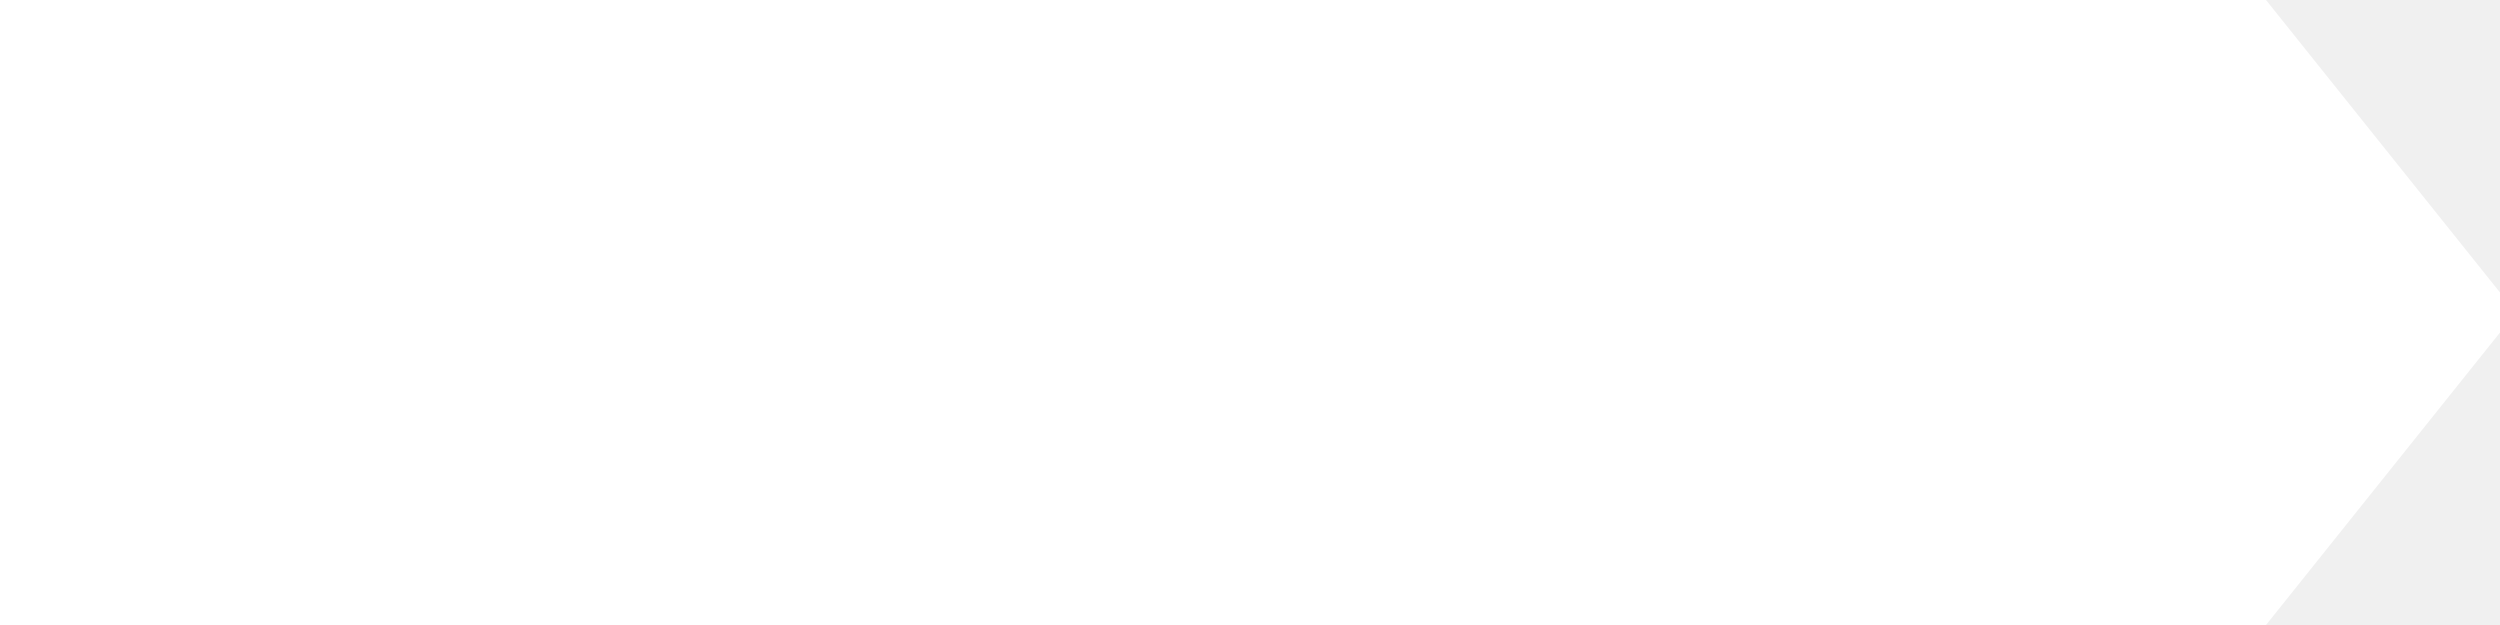
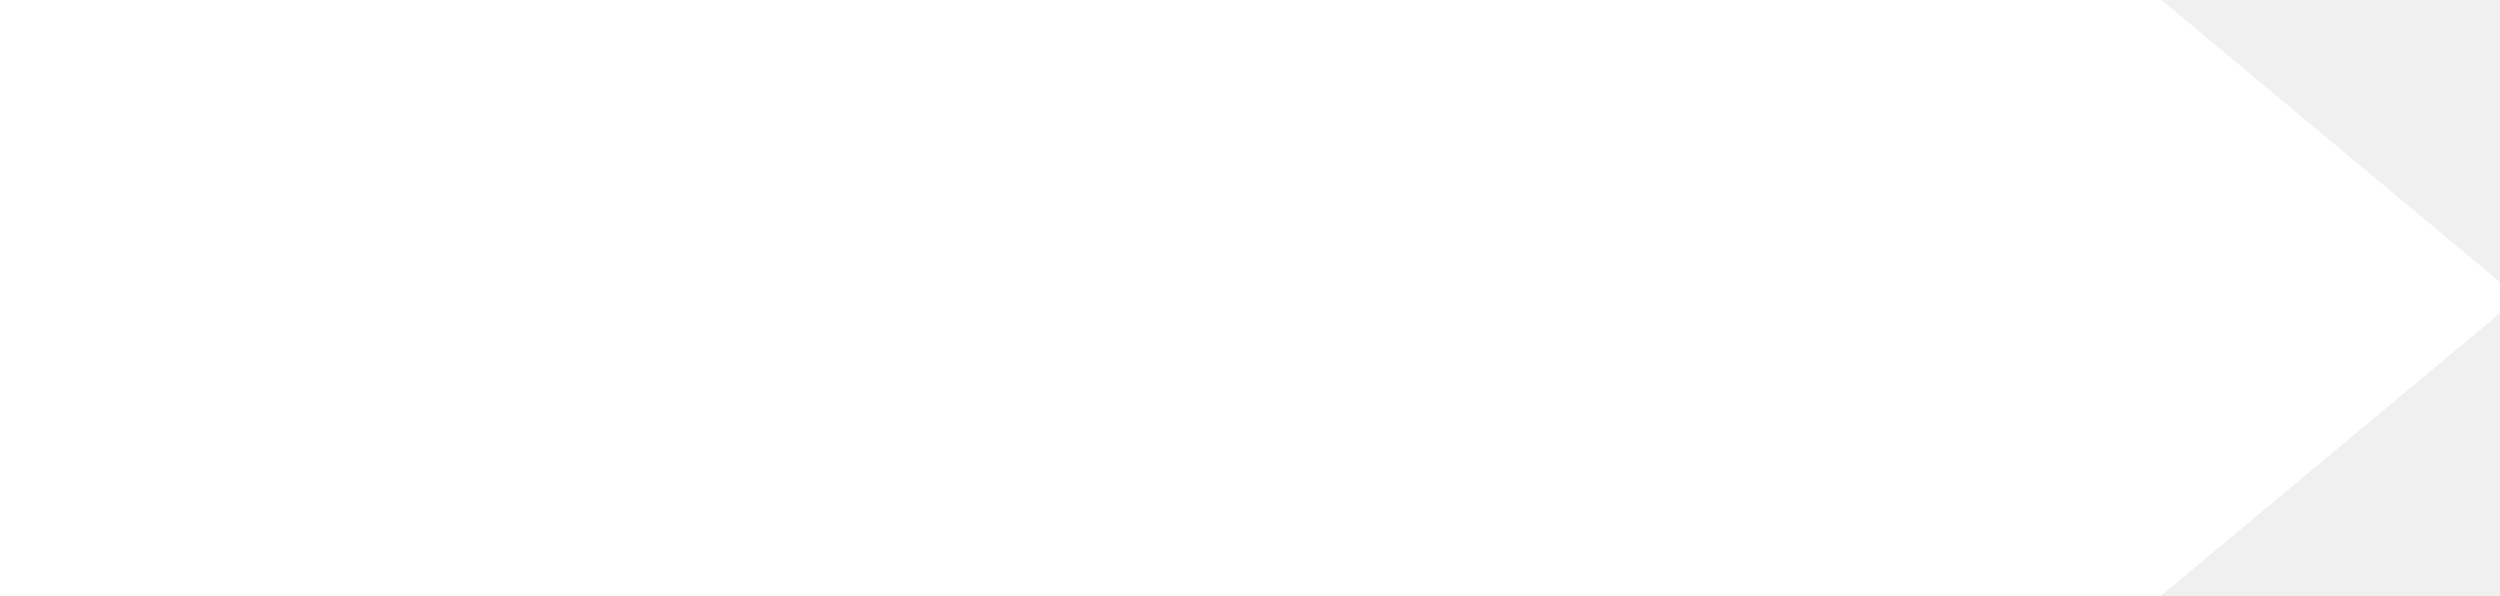
- <svg xmlns="http://www.w3.org/2000/svg" viewBox="0 0 200 50" preserveAspectRatio="none">
+ <svg xmlns="http://www.w3.org/2000/svg" viewBox="0 0 210 50" preserveAspectRatio="none">
  <rect x="0" y="0" width="180" height="50" fill="white" stroke="white" stroke-width="2" />
-   <polygon points="180,0 200,25 180,50" fill="white" stroke="white" stroke-width="2" />
+   <polygon points="180,0 210,25 180,50" fill="white" stroke="white" stroke-width="2" />
</svg>
